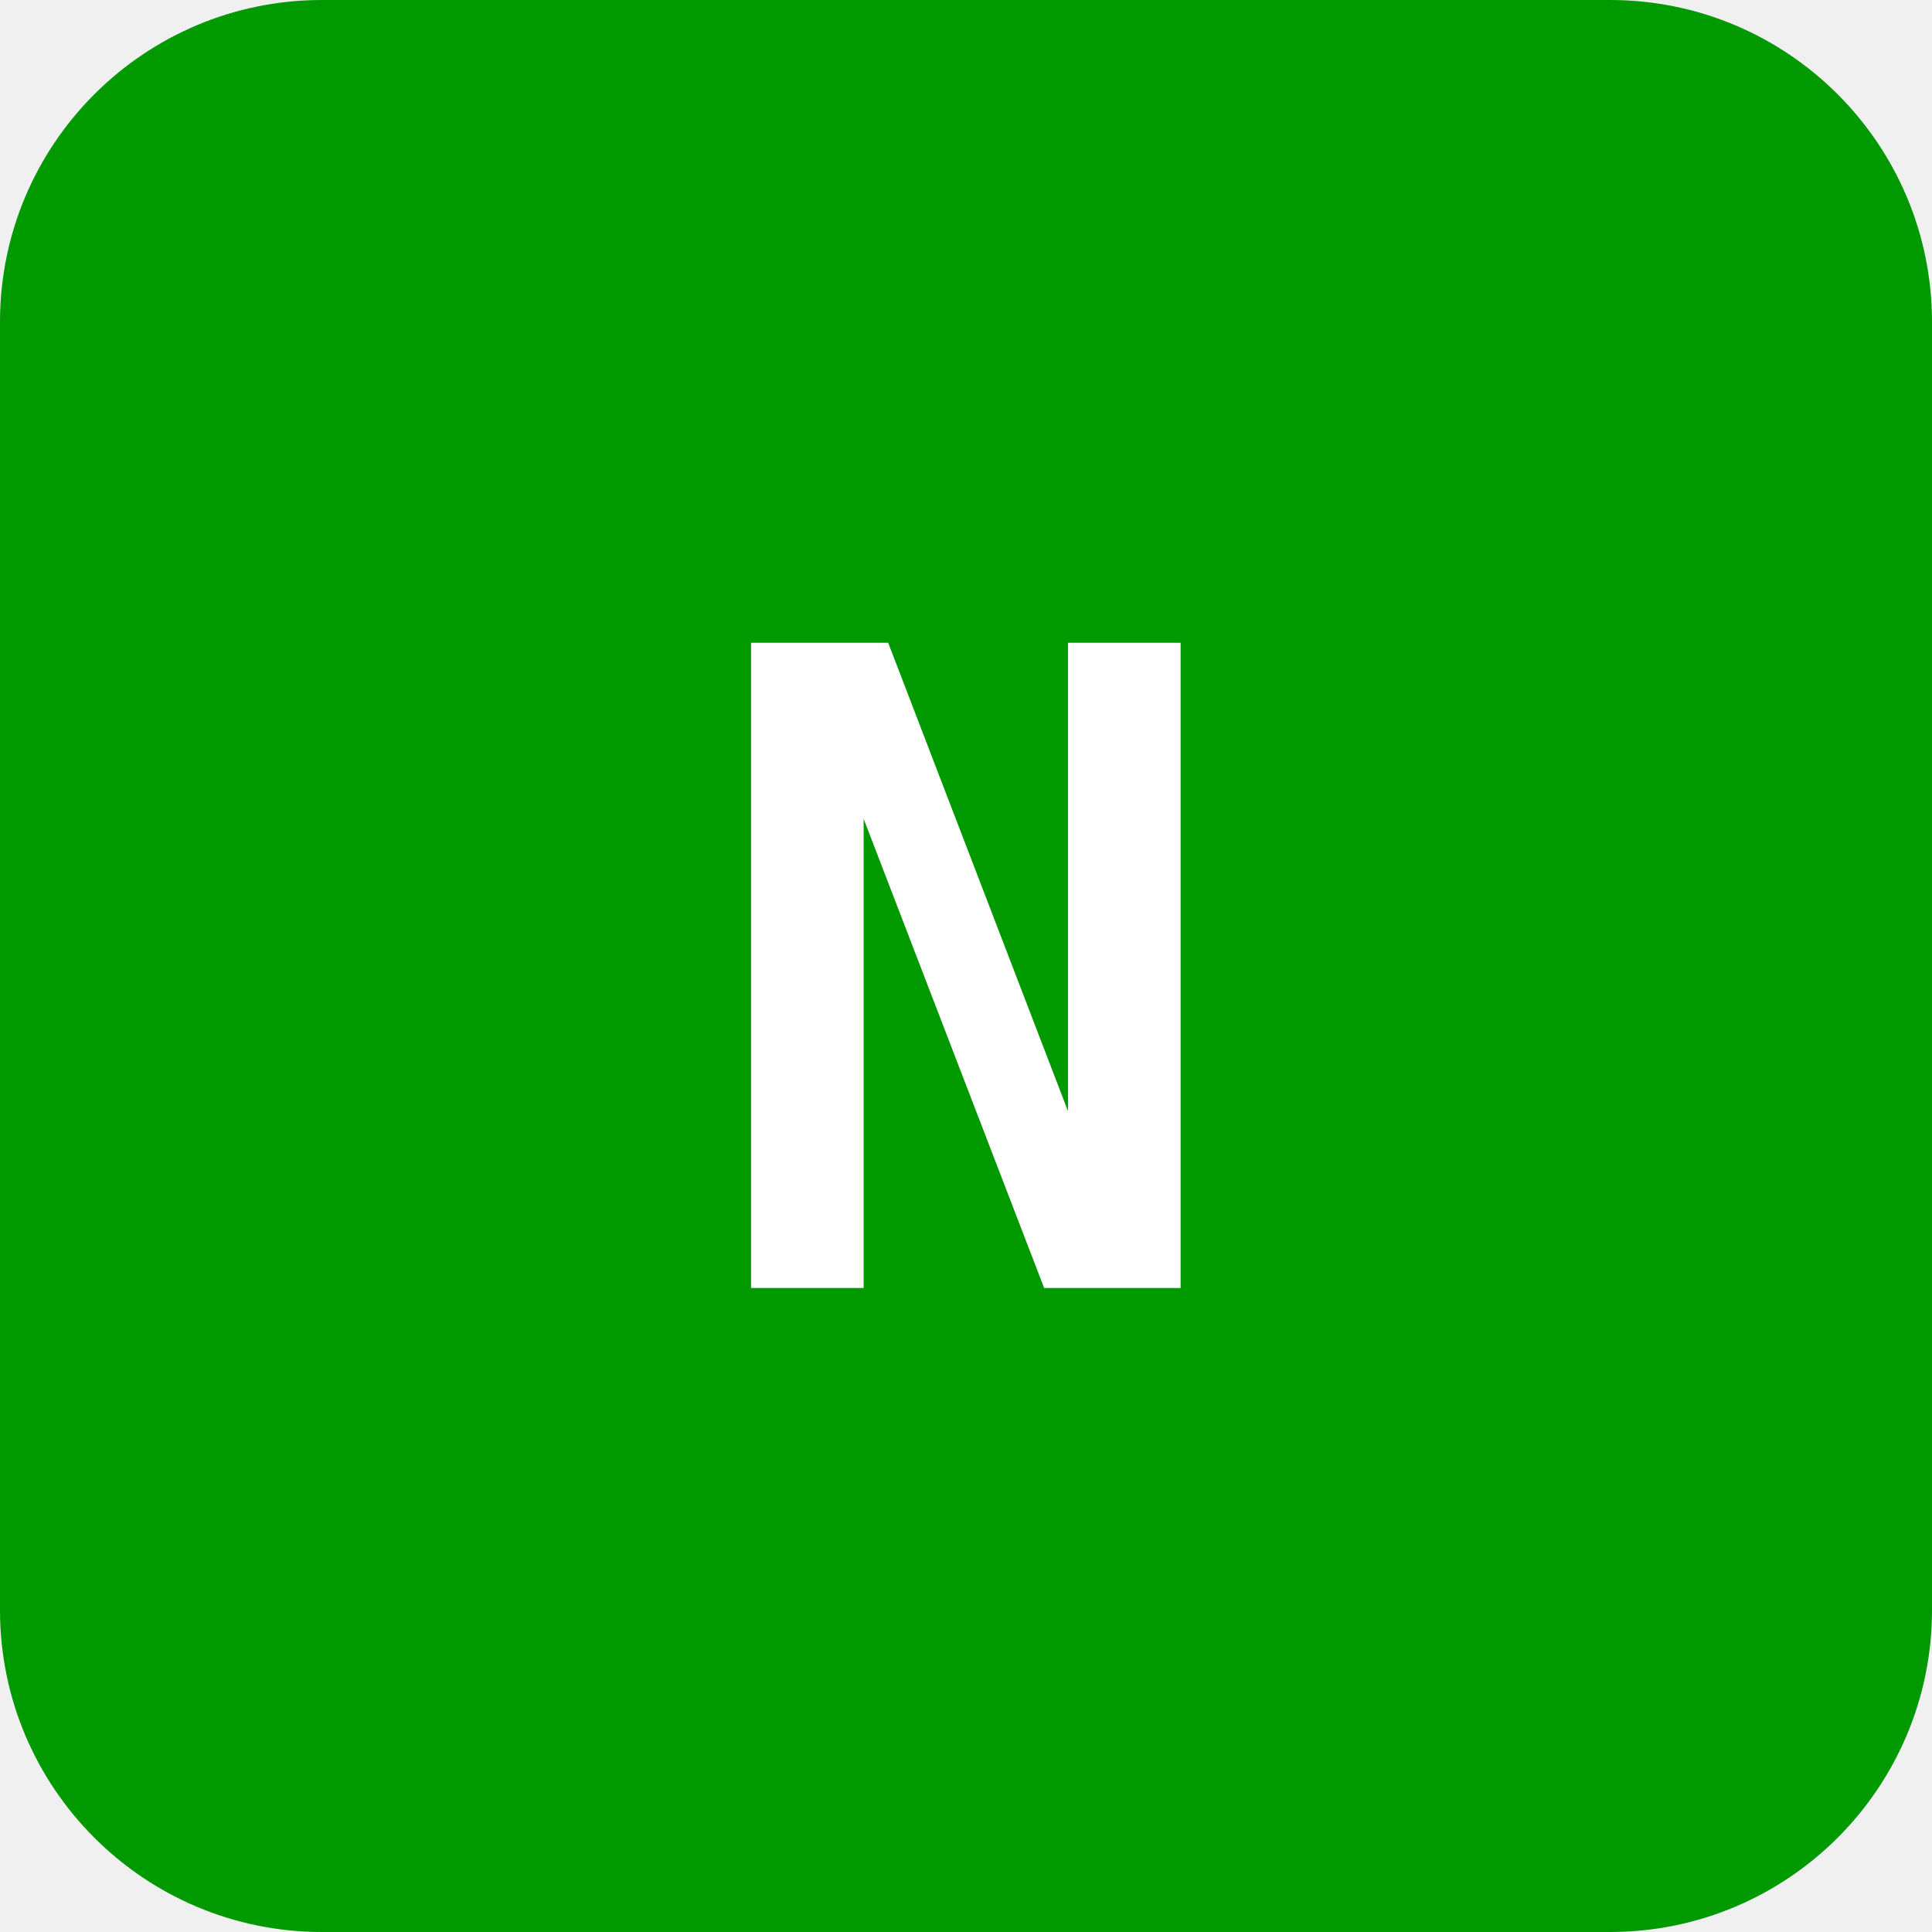
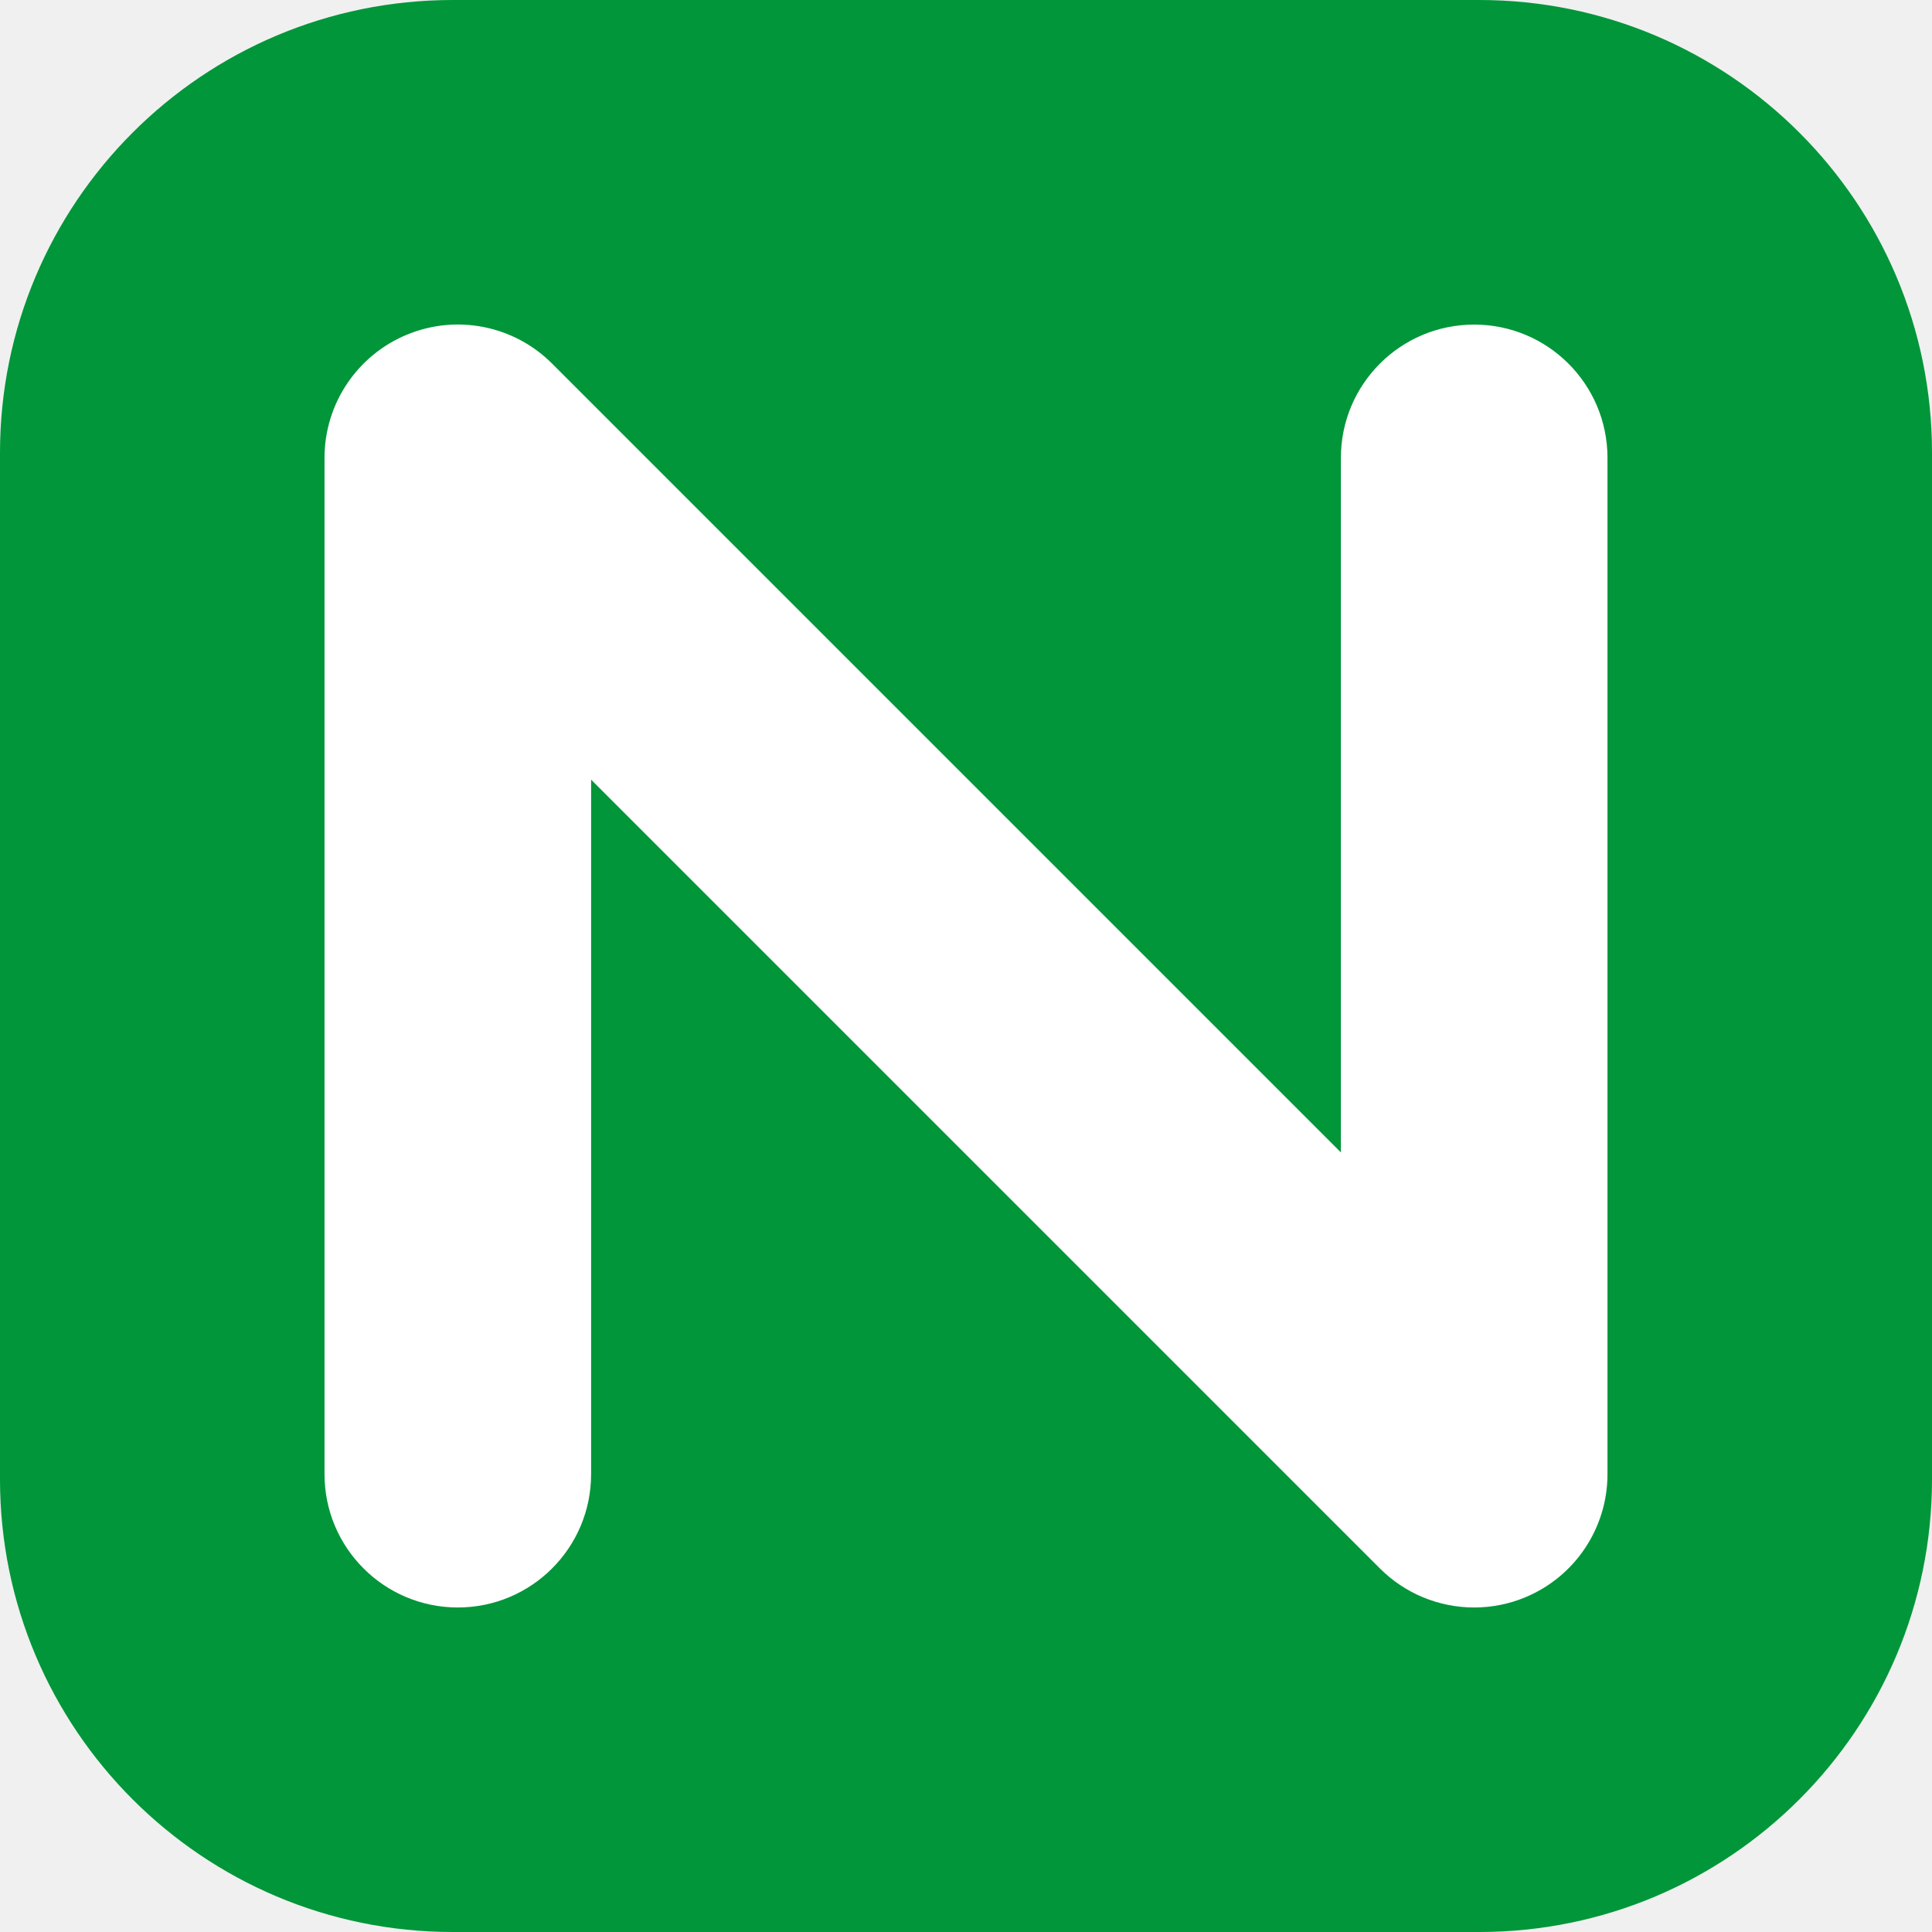
- <svg xmlns="http://www.w3.org/2000/svg" viewBox="0 0 48 48" width="48" height="48">
-   <rect width="48" height="48" rx="8" fill="#009900" />
-   <text x="24" y="32" font-family="monospace,sans-serif" font-size="22" font-weight="700" fill="#fff" text-anchor="middle">N</text>
+ <svg xmlns="http://www.w3.org/2000/svg" width="256" height="256" viewBox="0 0 256 256">
+   <g fill="none">
+     <rect width="256" height="256" fill="#009639" rx="60" />
+     <path fill="#fff" d="M195.338 213a17.635 17.635 0 0 1-12.491-5.171L78.324 103.307v92.033c0 9.755-7.906 17.66-17.662 17.66C50.912 213 43 205.095 43 195.34V60.668c0-7.15 4.31-13.585 10.908-16.318a17.634 17.634 0 0 1 19.245 3.828L177.675 152.7V60.668c0-9.756 7.906-17.66 17.662-17.66c9.757 0 17.662 7.904 17.662 17.66V195.34c0 7.141-4.31 13.584-10.908 16.318a17.615 17.615 0 0 1-6.754 1.342Z" />
+   </g>
</svg>
